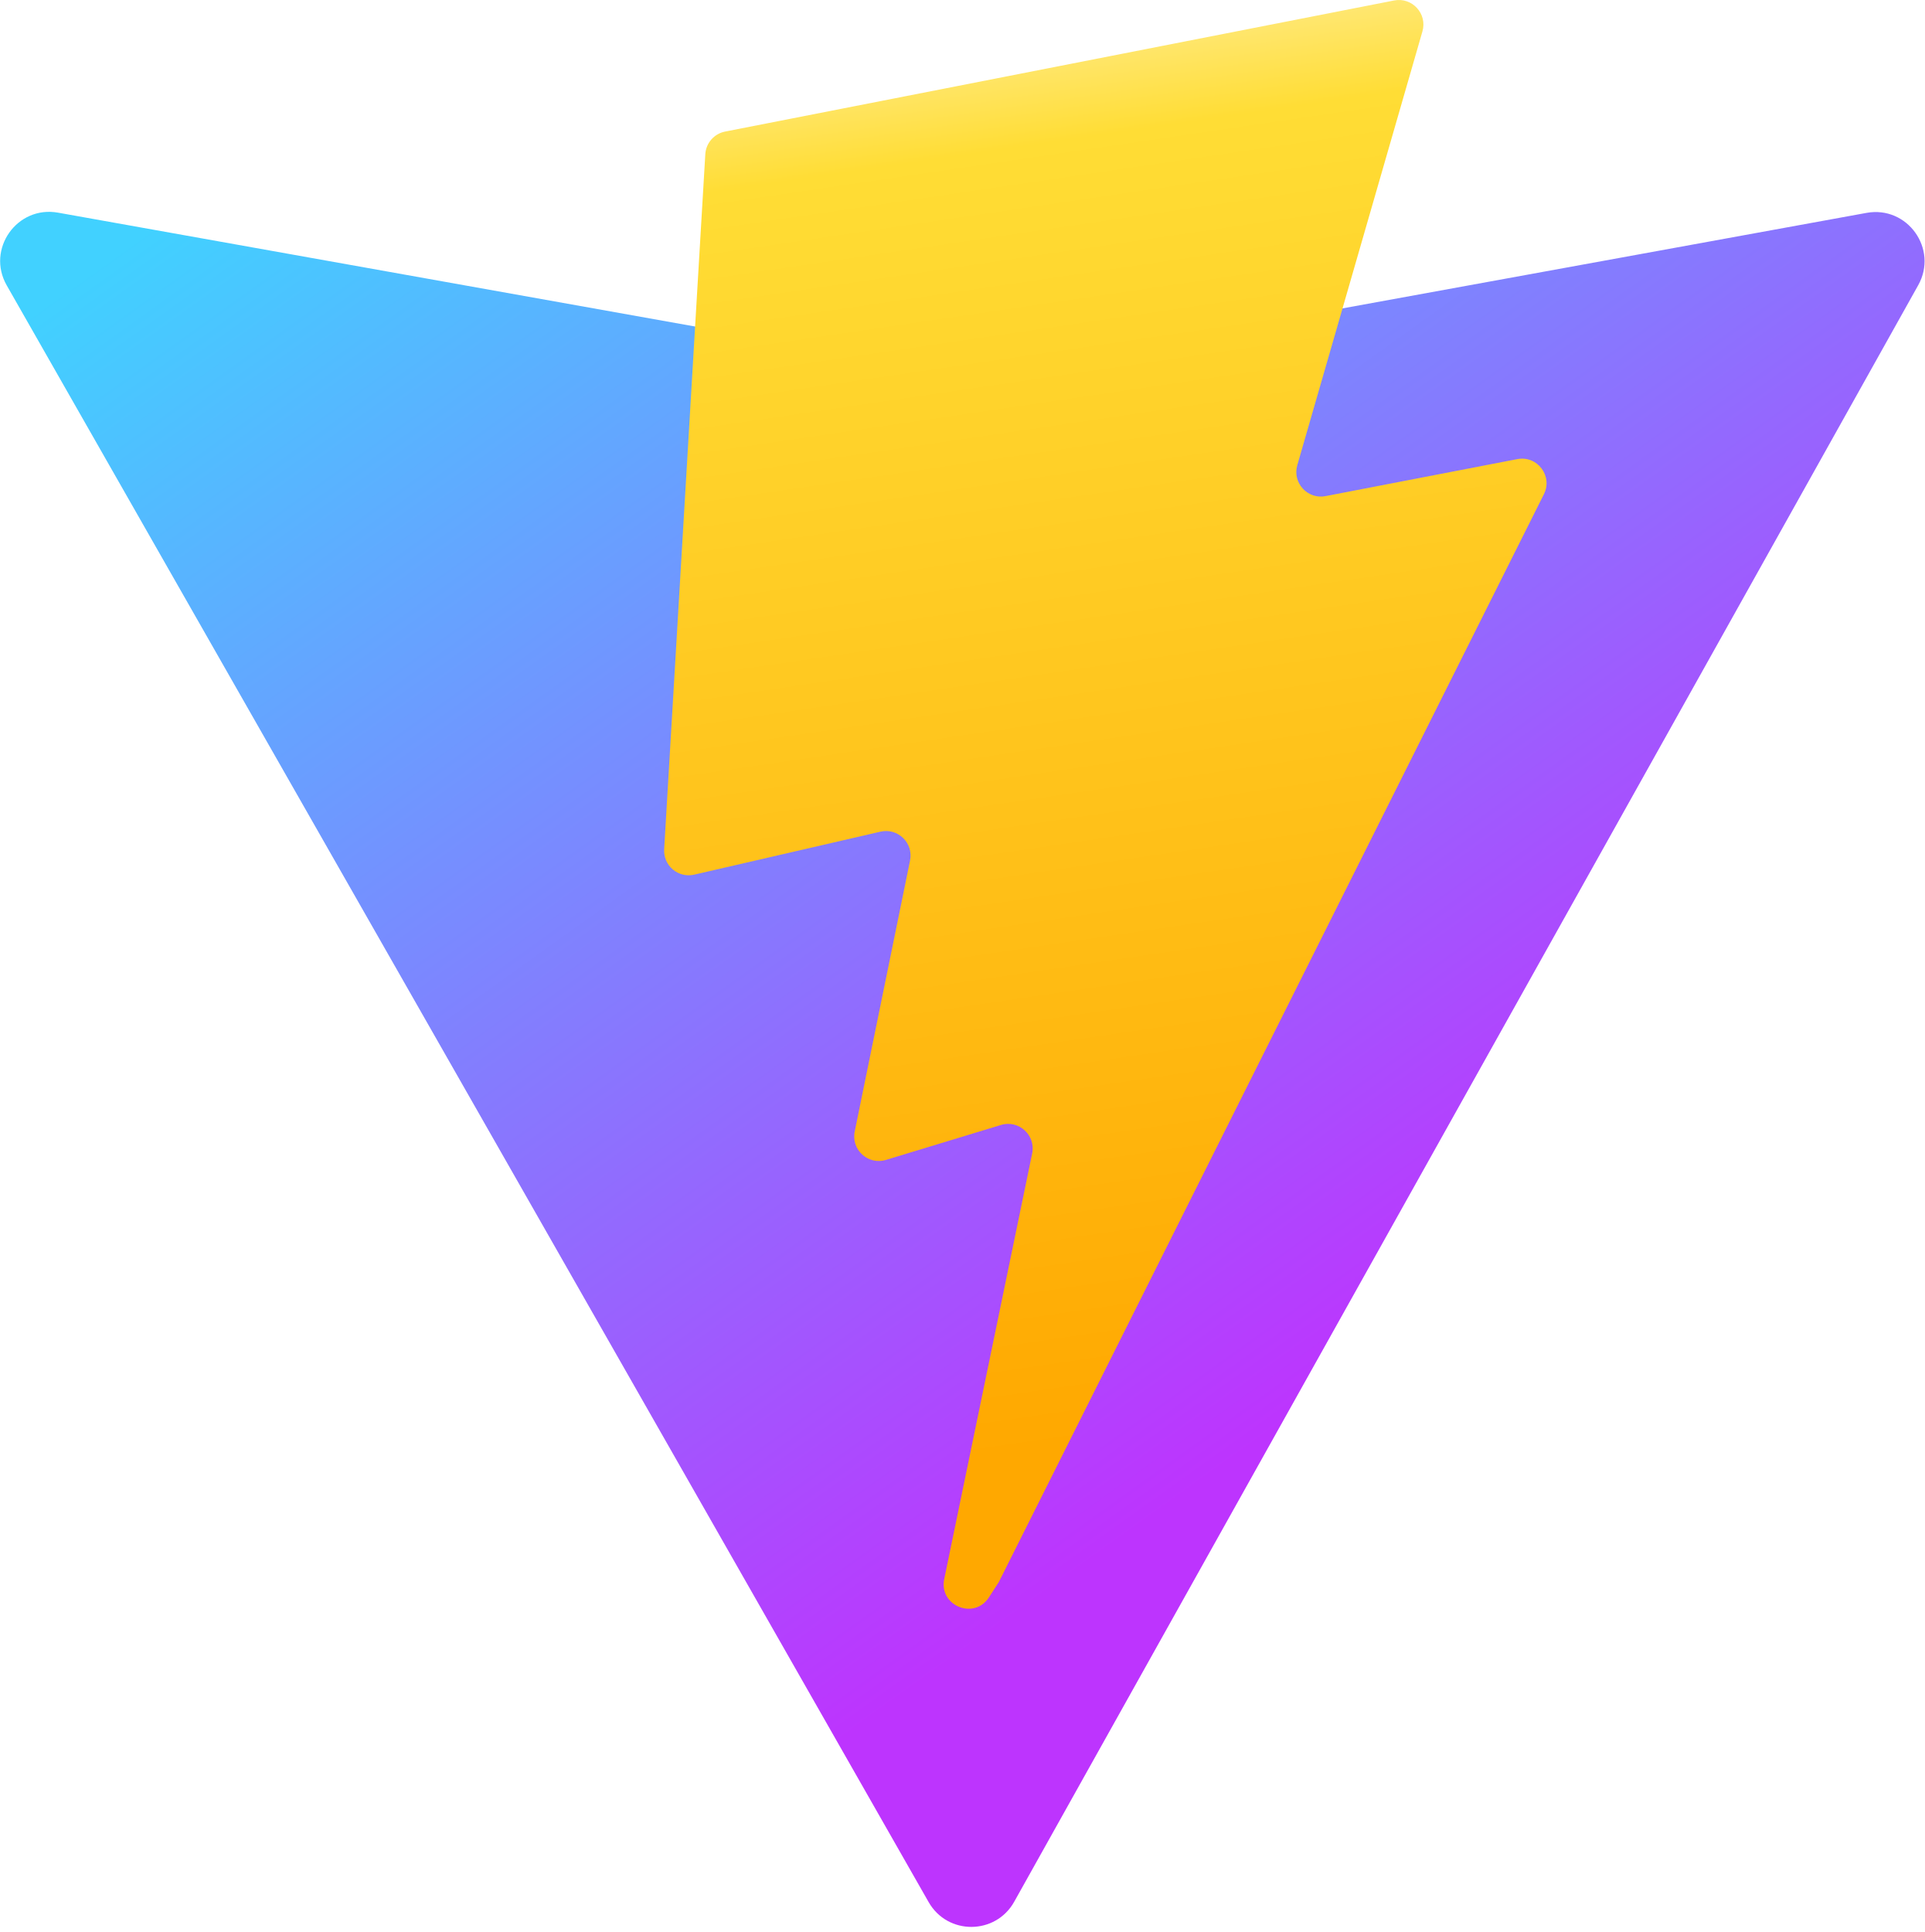
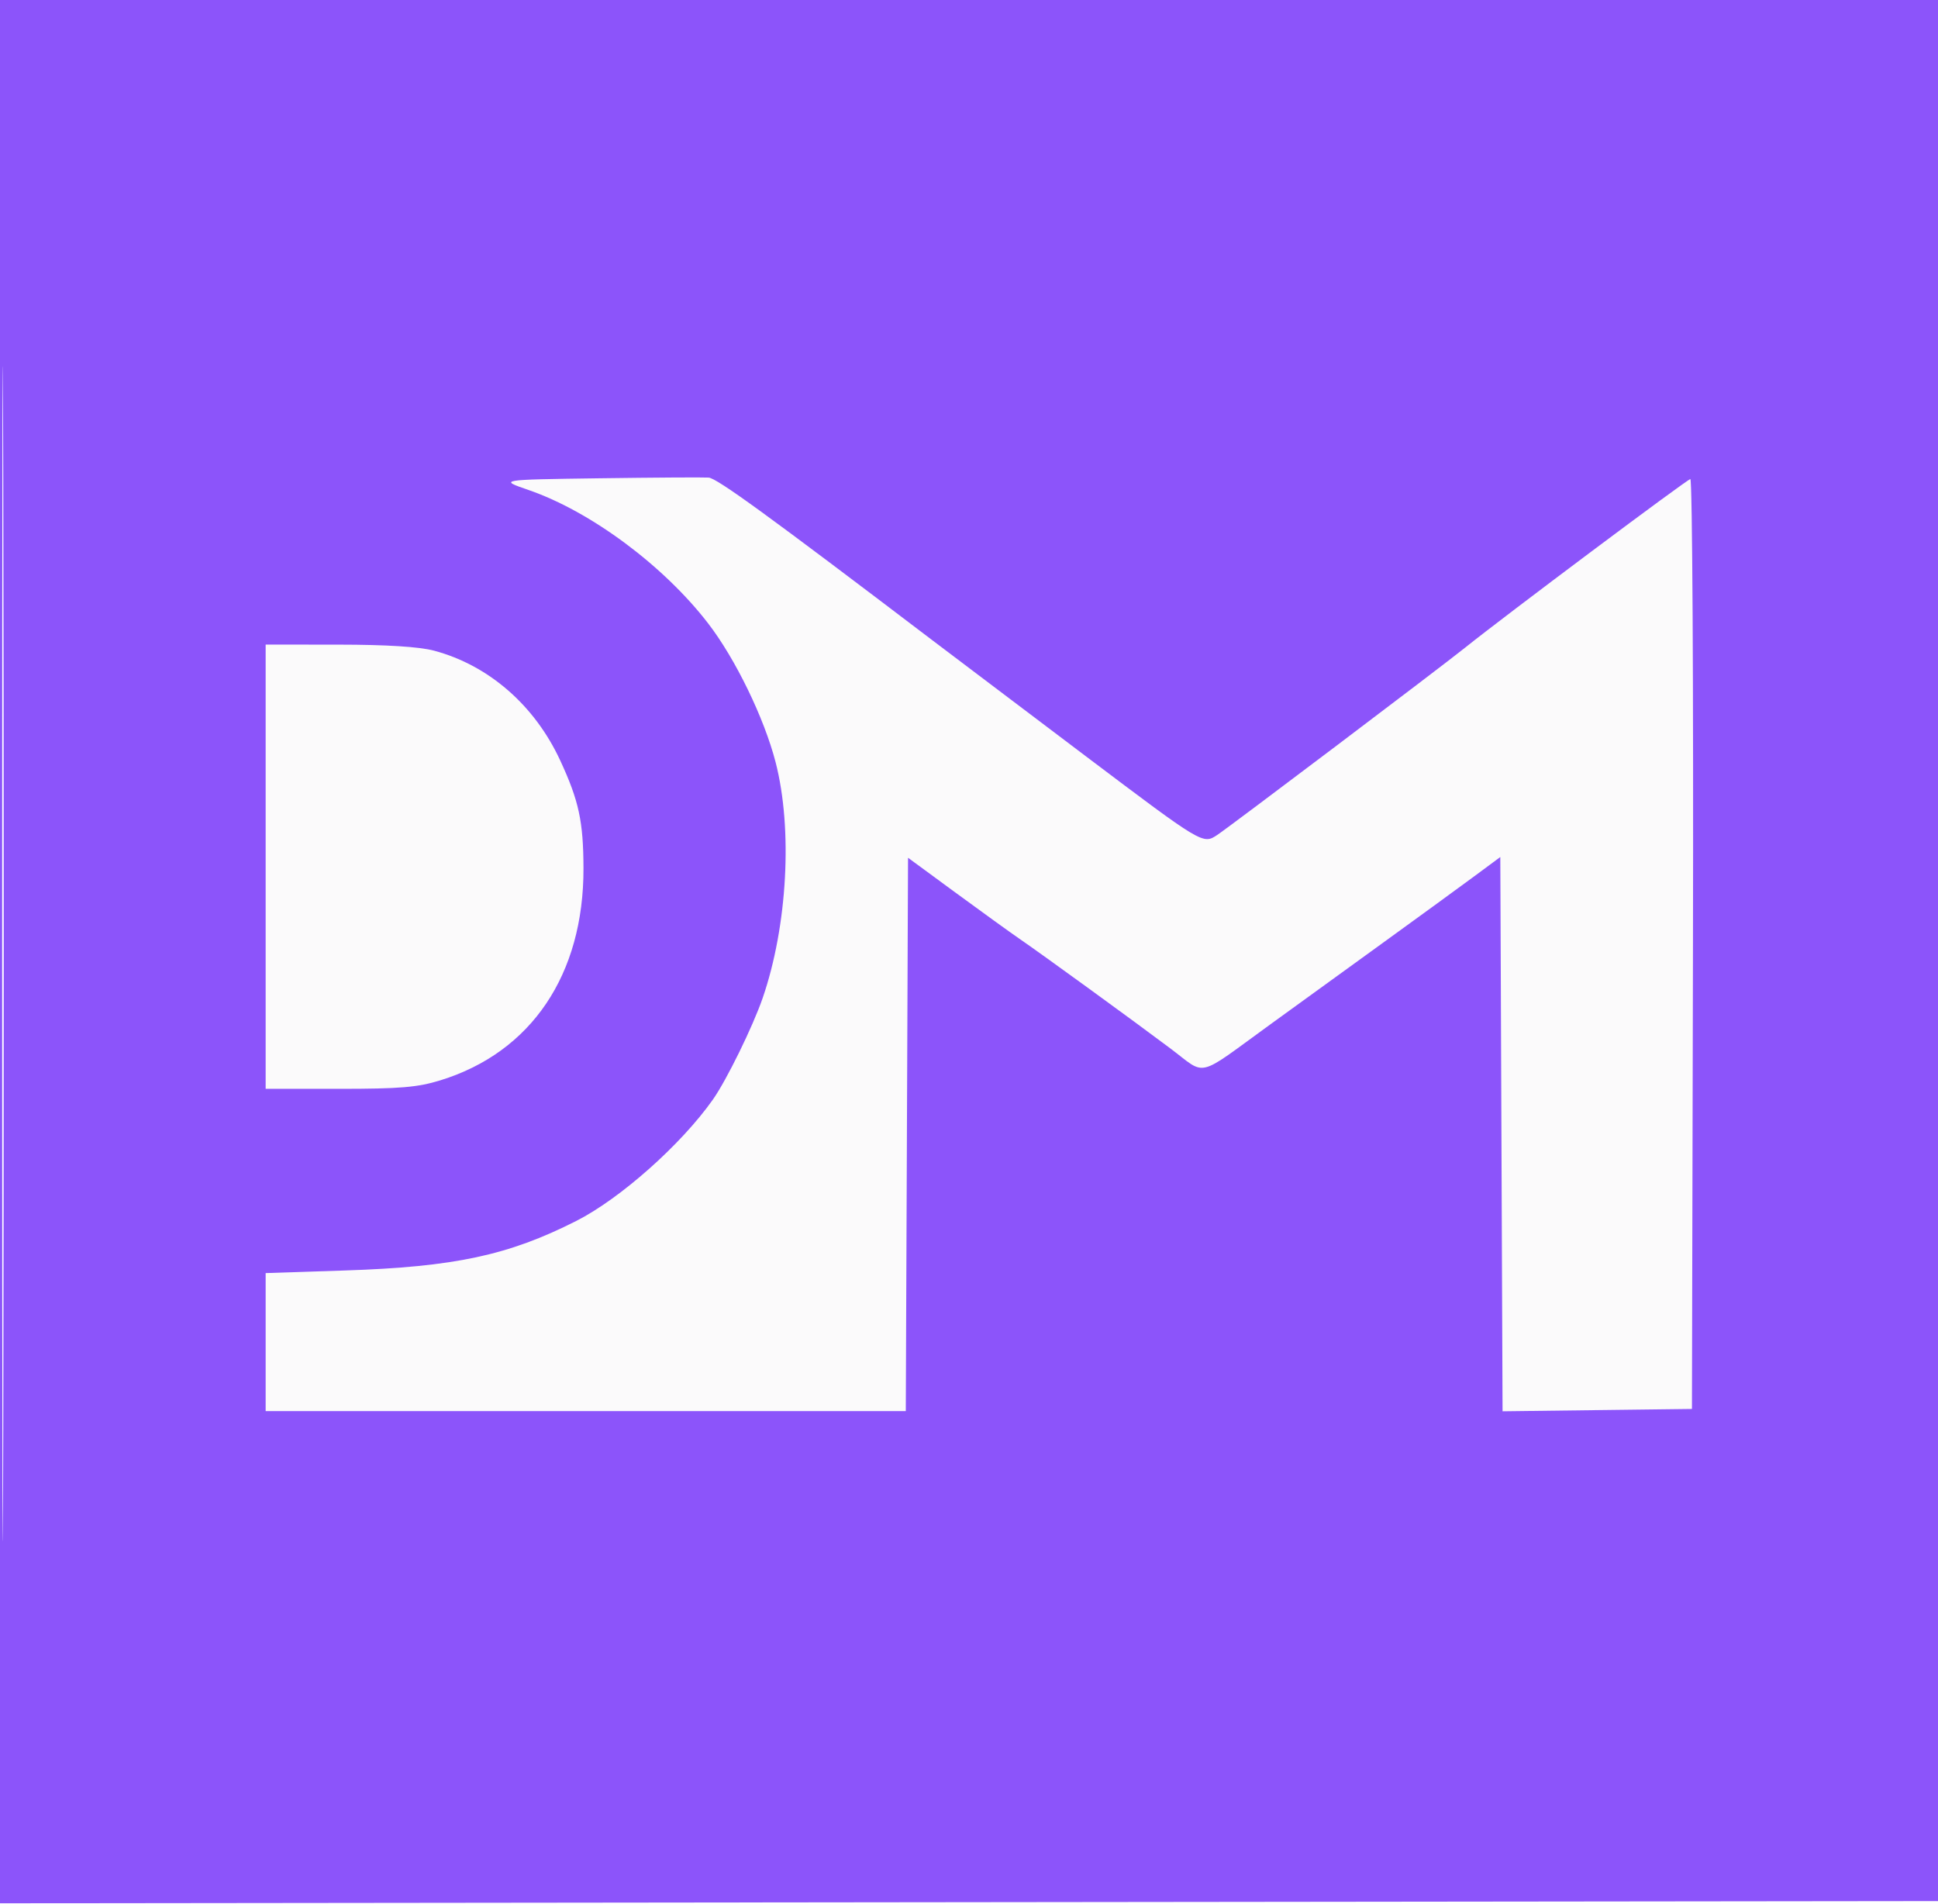
- <svg xmlns="http://www.w3.org/2000/svg" aria-hidden="true" role="img" class="iconify iconify--logos" width="31.88" height="32" preserveAspectRatio="xMidYMid meet" viewBox="0 0 256 257">
-   <defs>
-     <linearGradient id="IconifyId1813088fe1fbc01fb466" x1="-.828%" x2="57.636%" y1="7.652%" y2="78.411%">
-       <stop offset="0%" stop-color="#41D1FF" />
-       <stop offset="100%" stop-color="#BD34FE" />
-     </linearGradient>
-     <linearGradient id="IconifyId1813088fe1fbc01fb467" x1="43.376%" x2="50.316%" y1="2.242%" y2="89.03%">
-       <stop offset="0%" stop-color="#FFEA83" />
-       <stop offset="8.333%" stop-color="#FFDD35" />
-       <stop offset="100%" stop-color="#FFA800" />
-     </linearGradient>
-   </defs>
-   <path fill="url(#IconifyId1813088fe1fbc01fb466)" d="M255.153 37.938L134.897 252.976c-2.483 4.44-8.862 4.466-11.382.048L.875 37.958c-2.746-4.814 1.371-10.646 6.827-9.67l120.385 21.517a6.537 6.537 0 0 0 2.322-.004l117.867-21.483c5.438-.991 9.574 4.796 6.877 9.62Z" />
-   <path fill="url(#IconifyId1813088fe1fbc01fb467)" d="M185.432.063L96.44 17.501a3.268 3.268 0 0 0-2.634 3.014l-5.474 92.456a3.268 3.268 0 0 0 3.997 3.378l24.777-5.718c2.318-.535 4.413 1.507 3.936 3.838l-7.361 36.047c-.495 2.426 1.782 4.5 4.151 3.78l15.304-4.649c2.372-.72 4.652 1.36 4.15 3.788l-11.698 56.621c-.732 3.542 3.979 5.473 5.943 2.437l1.313-2.028l72.516-144.72c1.215-2.423-.88-5.186-3.54-4.672l-25.505 4.922c-2.396.462-4.435-1.77-3.759-4.114l16.646-57.705c.677-2.35-1.37-4.583-3.769-4.113Z" />
+ <svg xmlns="http://www.w3.org/2000/svg" width="445" height="437" viewBox="0 0 445 437" version="1.1">
+   <path d="M 137.500 109.819 C 114.500 110.138, 114.500 110.138, 121.379 112.510 C 135.643 117.428, 152.412 129.889, 162.623 143.160 C 168.877 151.287, 175.473 164.866, 178.092 175 C 182.048 190.315, 180.824 212.636, 175.120 229.166 C 172.861 235.715, 166.841 247.994, 163.710 252.443 C 156.437 262.773, 142.440 275.210, 132.307 280.344 C 116.742 288.232, 104.377 290.880, 79.250 291.707 L 61 292.308 61 308.154 L 61 324 134.493 324 L 207.985 324 208.243 260.472 L 208.500 196.945 219.500 205.018 C 225.550 209.458, 232.075 214.169, 234 215.486 C 238.975 218.890, 260.166 234.286, 268.769 240.747 C 277.189 247.070, 274.382 247.753, 291.747 235.160 C 297.661 230.871, 309.250 222.478, 317.500 216.507 C 325.750 210.537, 335.200 203.654, 338.500 201.213 L 344.500 196.773 344.757 260.406 L 345.015 324.039 366.757 323.769 L 388.500 323.500 388.737 216.750 C 388.867 158.037, 388.596 110, 388.134 110 C 387.469 110, 345.489 141.420, 336.340 148.766 C 330.697 153.296, 282.430 189.765, 279.512 191.703 C 276.196 193.905, 276.196 193.905, 249.412 173.703 C 234.681 162.591, 218.774 150.571, 214.064 146.990 C 176.229 118.231, 164.622 109.794, 162.708 109.657 C 161.494 109.571, 150.150 109.644, 137.500 109.819 M 61 199 L 61 250 77.895 250 C 91.863 250, 95.890 249.660, 101.145 248.036 C 122.016 241.586, 134.043 223.752, 133.976 199.356 C 133.946 188.603, 132.921 183.855, 128.632 174.601 C 122.755 161.921, 112.192 152.735, 99.650 149.395 C 96.273 148.496, 88.733 148.020, 77.750 148.012 L 61 148 61 199" stroke="none" fill="#fbfafb" fill-rule="evenodd" />
+   <path d="M 0 218.502 L 0 437.004 222.750 436.752 L 445.500 436.500 445.752 218.250 L 446.005 0 223.002 0 L 0 0 0 218.502 M 0.491 219 C 0.491 339.175, 0.608 388.337, 0.750 328.250 C 0.892 268.163, 0.892 169.838, 0.750 109.750 C 0.608 49.662, 0.491 98.825, 0.491 219 M 137.500 109.819 C 114.500 110.138, 114.500 110.138, 121.379 112.510 C 135.643 117.428, 152.412 129.889, 162.623 143.160 C 168.877 151.287, 175.473 164.866, 178.092 175 C 182.048 190.315, 180.824 212.636, 175.120 229.166 C 172.861 235.715, 166.841 247.994, 163.710 252.443 C 156.437 262.773, 142.440 275.210, 132.307 280.344 C 116.742 288.232, 104.377 290.880, 79.250 291.707 L 61 292.308 61 308.154 L 61 324 134.493 324 L 207.985 324 208.243 260.472 L 208.500 196.945 219.500 205.018 C 225.550 209.458, 232.075 214.169, 234 215.486 C 238.975 218.890, 260.166 234.286, 268.769 240.747 C 277.189 247.070, 274.382 247.753, 291.747 235.160 C 297.661 230.871, 309.250 222.478, 317.500 216.507 C 325.750 210.537, 335.200 203.654, 338.500 201.213 L 344.500 196.773 344.757 260.406 L 345.015 324.039 366.757 323.769 L 388.500 323.500 388.737 216.750 C 388.867 158.037, 388.596 110, 388.134 110 C 387.469 110, 345.489 141.420, 336.340 148.766 C 330.697 153.296, 282.430 189.765, 279.512 191.703 C 276.196 193.905, 276.196 193.905, 249.412 173.703 C 234.681 162.591, 218.774 150.571, 214.064 146.990 C 176.229 118.231, 164.622 109.794, 162.708 109.657 C 161.494 109.571, 150.150 109.644, 137.500 109.819 M 61 199 L 61 250 77.895 250 C 91.863 250, 95.890 249.660, 101.145 248.036 C 122.016 241.586, 134.043 223.752, 133.976 199.356 C 133.946 188.603, 132.921 183.855, 128.632 174.601 C 122.755 161.921, 112.192 152.735, 99.650 149.395 C 96.273 148.496, 88.733 148.020, 77.750 148.012 L 61 148 61 199" stroke="none" fill="#8c54fa" fill-rule="evenodd" />
</svg>
